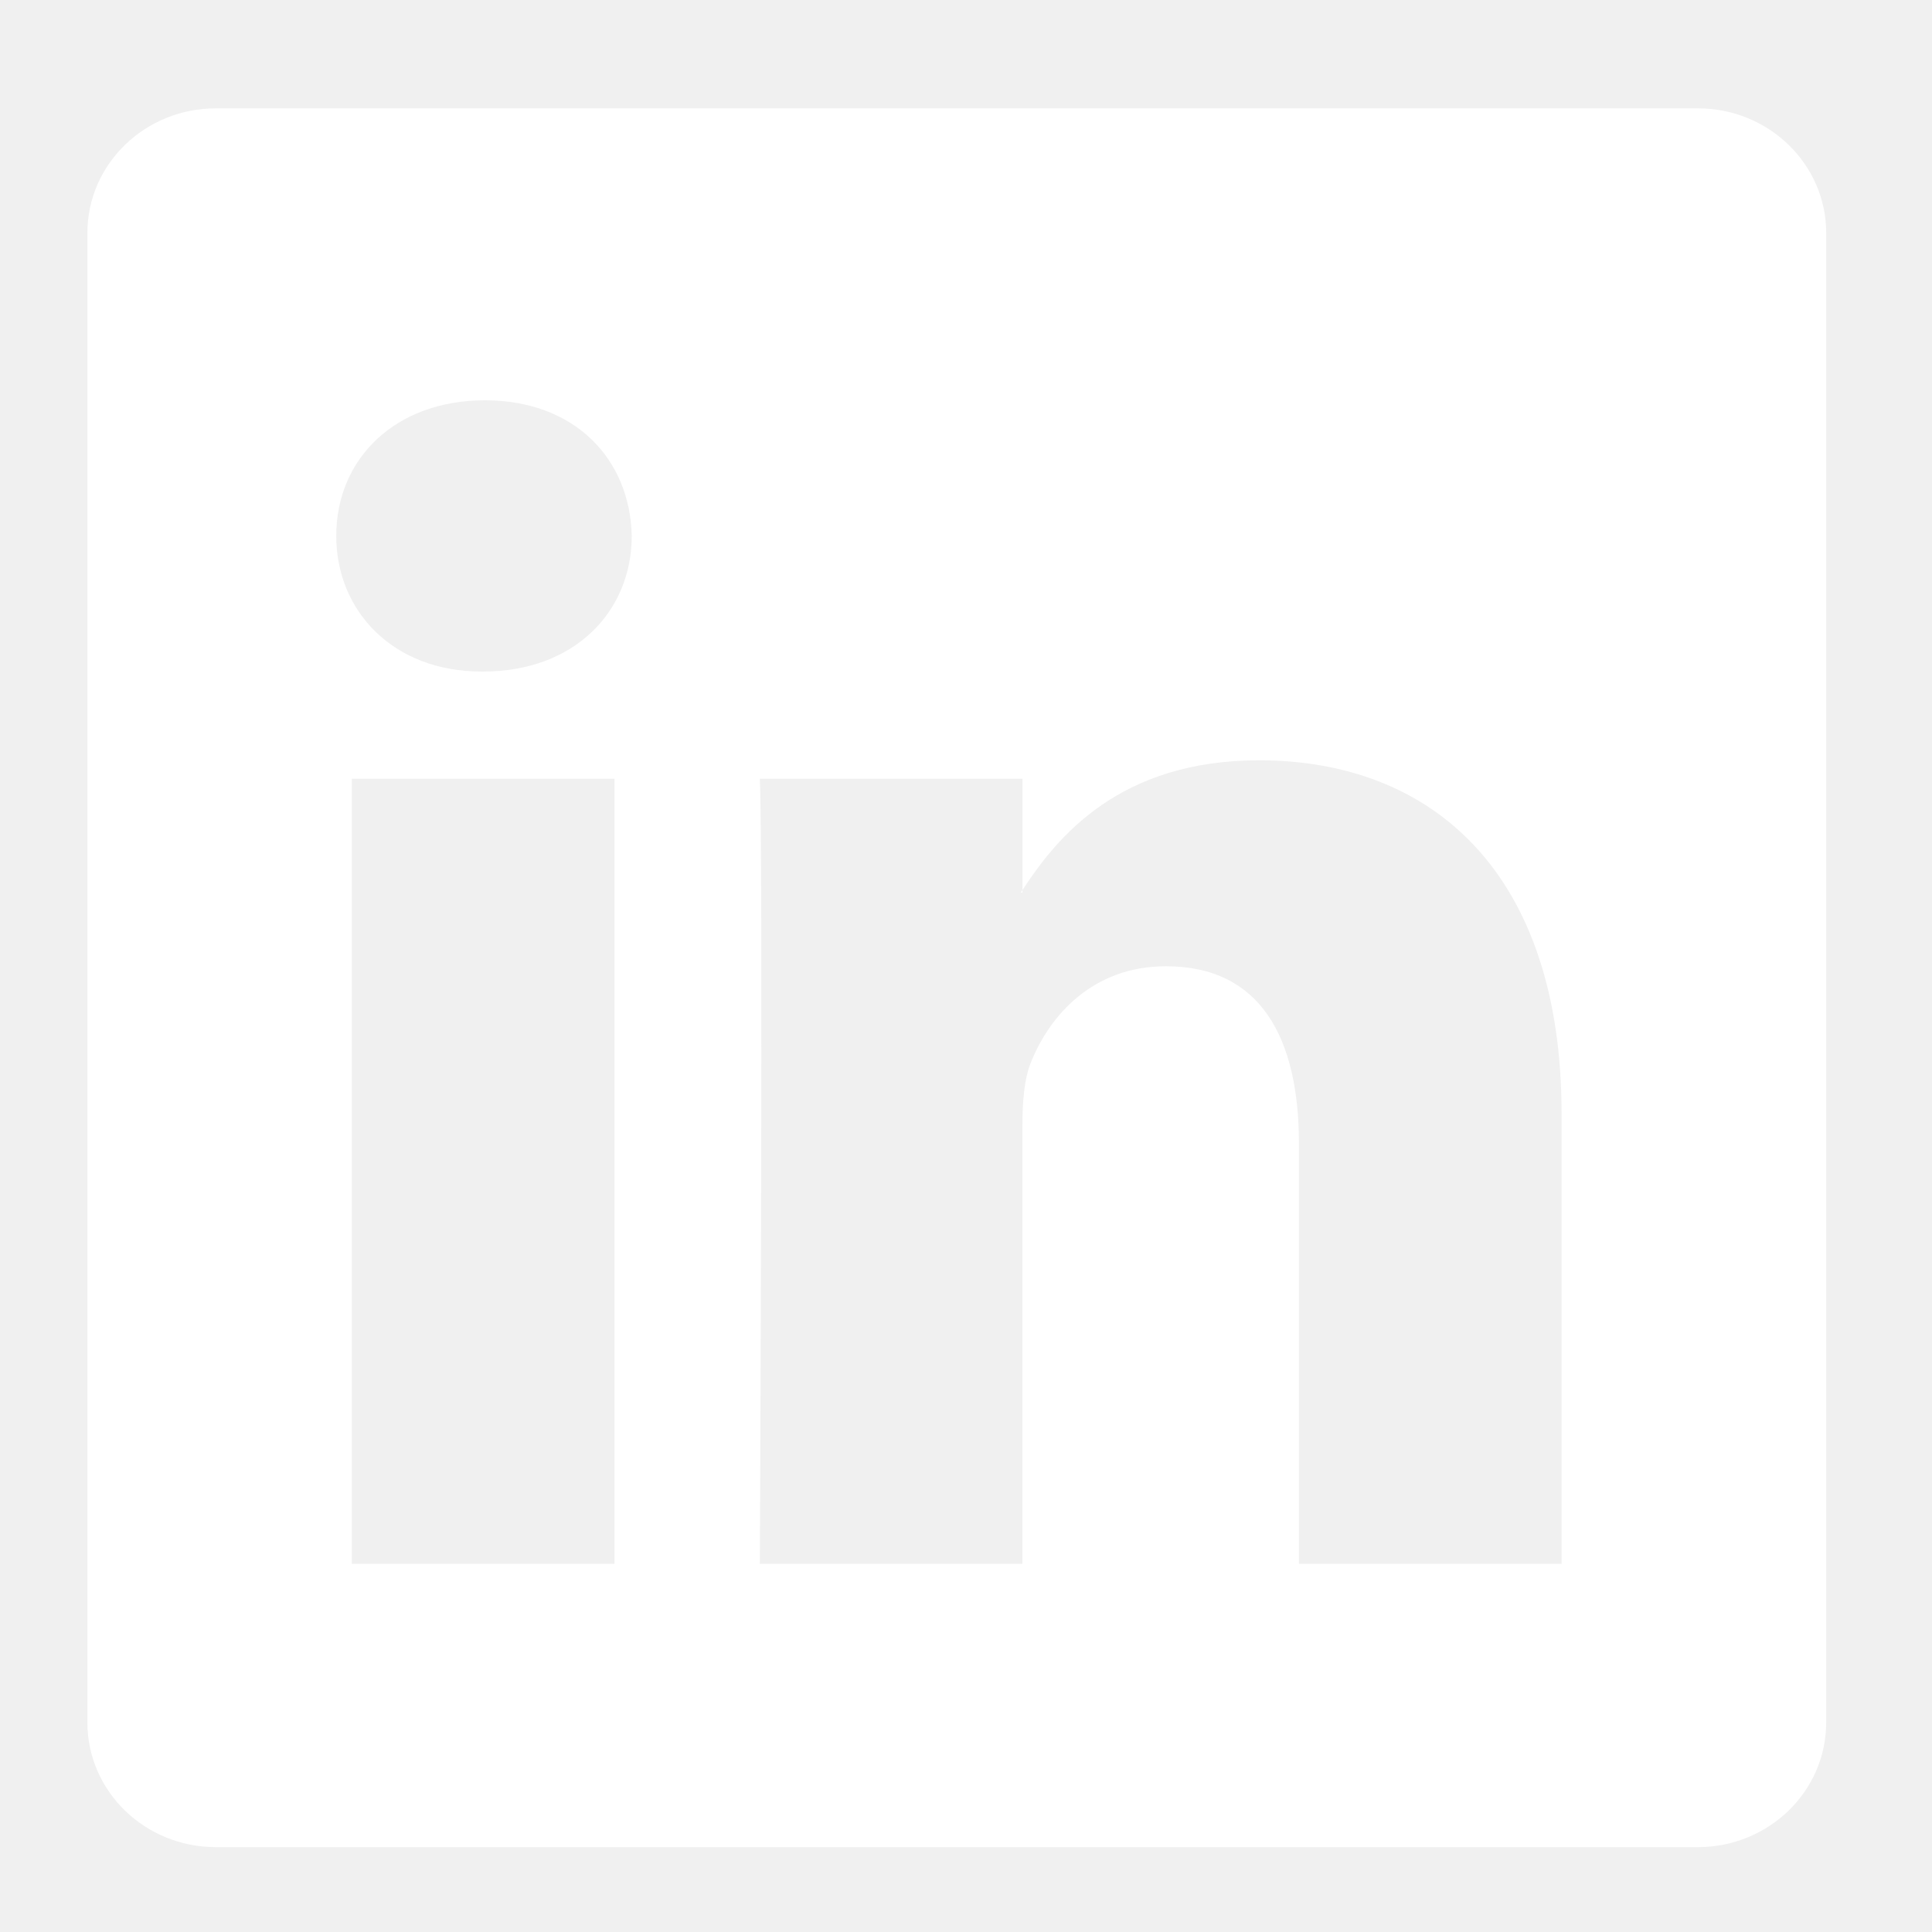
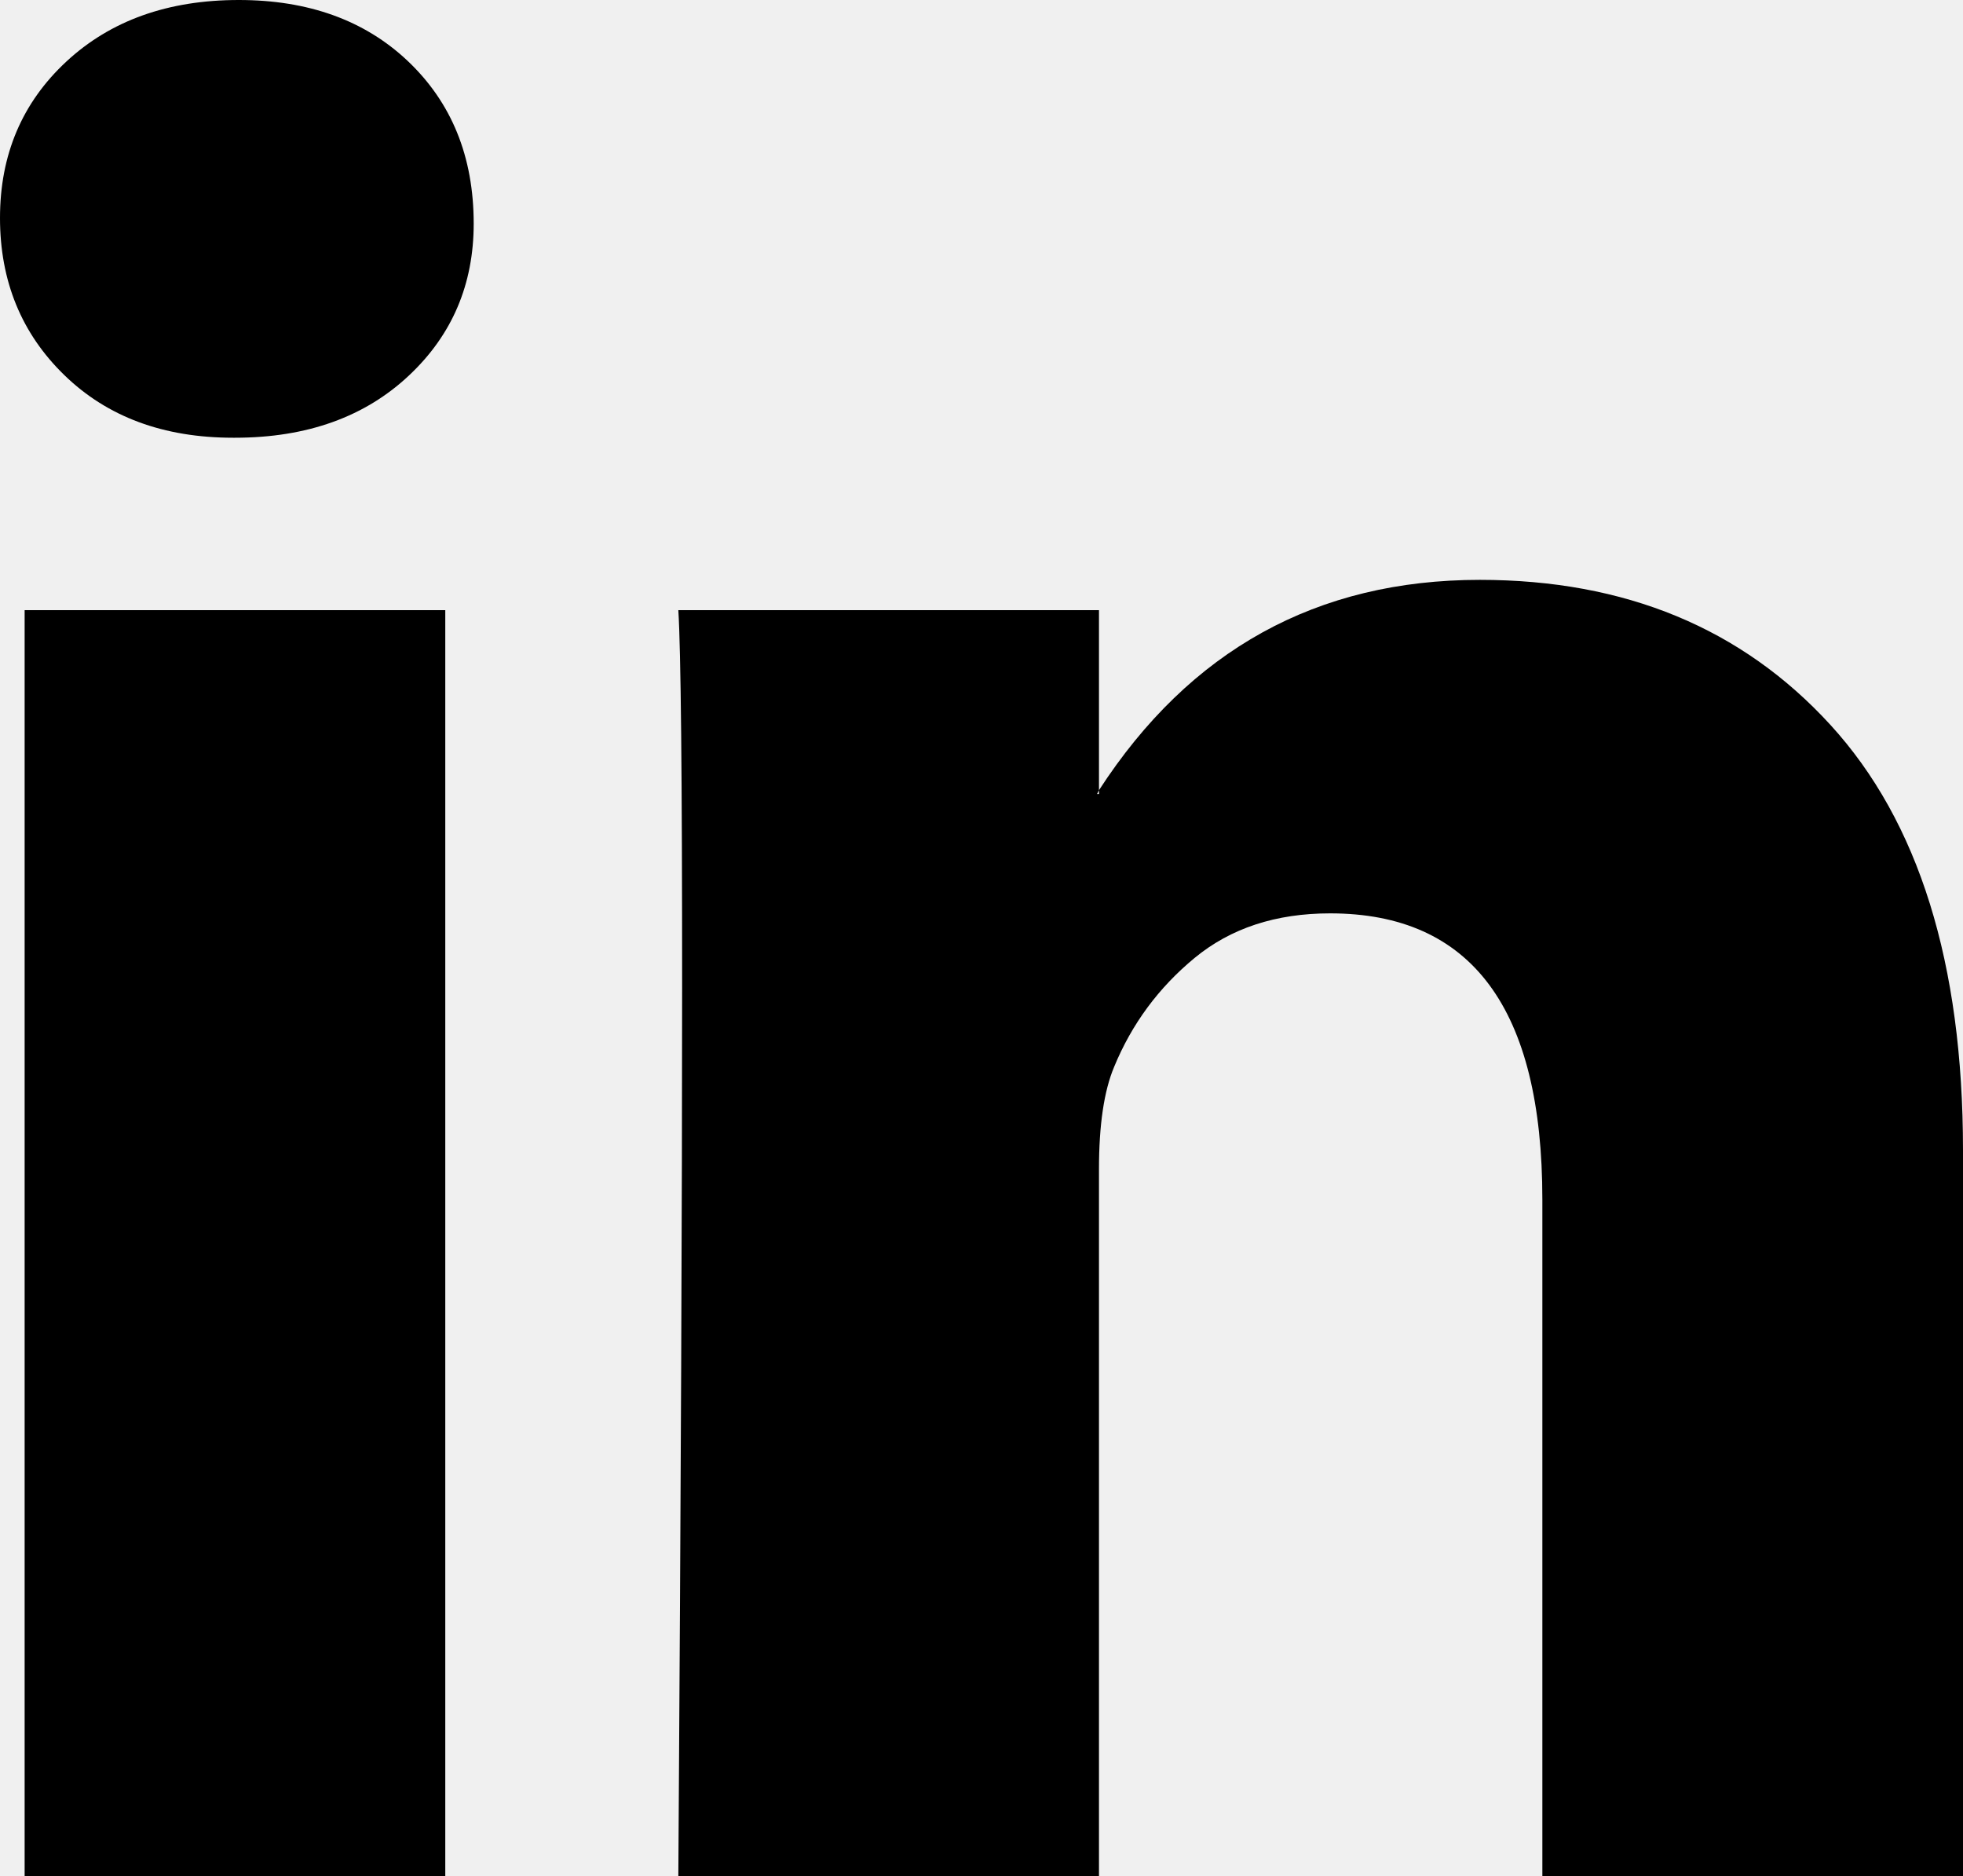
- <svg xmlns="http://www.w3.org/2000/svg" xml:space="preserve" width="100" height="100" id="linkedin">
-   <path d="M87.877 5.608H11.174c-3.673 0-6.65 2.886-6.65 6.448v77.101c0 3.562 2.978 6.451 6.65 6.451h76.703c3.673 0 6.646-2.89 6.646-6.451V12.056c0-3.561-2.973-6.448-6.646-6.448zM31.809 80.944H18.211V40.31h13.598v40.634zm-6.798-46.185h-.091c-4.56 0-7.516-3.119-7.516-7.023 0-3.983 3.043-7.017 7.693-7.017 4.651 0 7.512 3.033 7.602 7.017 0 3.905-2.95 7.023-7.688 7.023zm55.816 46.185H67.233v-21.74c0-5.464-1.97-9.191-6.886-9.191-3.761 0-5.993 2.515-6.973 4.942-.364.868-.453 2.08-.453 3.292v22.696H39.329s.178-36.823 0-40.634h13.593v5.761c1.805-2.768 5.029-6.717 12.249-6.717 8.947 0 15.656 5.804 15.656 18.291v23.3zM52.834 46.199c.024-.038.056-.084.088-.128v.128h-.088z" fill="white" />
+ <svg xmlns="http://www.w3.org/2000/svg" width="2500" height="2389" viewBox="0 5 1036 990" id="linkedin">
+   <path d="M0 120c0-33.334 11.667-60.834 35-82.5C58.333 15.833 88.667 5 126 5c36.667 0 66.333 10.666 89 32 23.333 22 35 50.666 35 86 0 32-11.333 58.666-34 80-23.333 22-54 33-92 33h-1c-36.667 0-66.333-11-89-33S0 153.333 0 120zm13 875V327h222v668H13zm345 0h222V622c0-23.334 2.667-41.334 8-54 9.333-22.667 23.5-41.834 42.5-57.5 19-15.667 42.833-23.5 71.5-23.5 74.667 0 112 50.333 112 151v357h222V612c0-98.667-23.333-173.5-70-224.5S857.667 311 781 311c-86 0-153 37-201 111v2h-1l1-2v-95H358c1.333 21.333 2 87.666 2 199 0 111.333-.667 267.666-2 469z" />
</svg>
